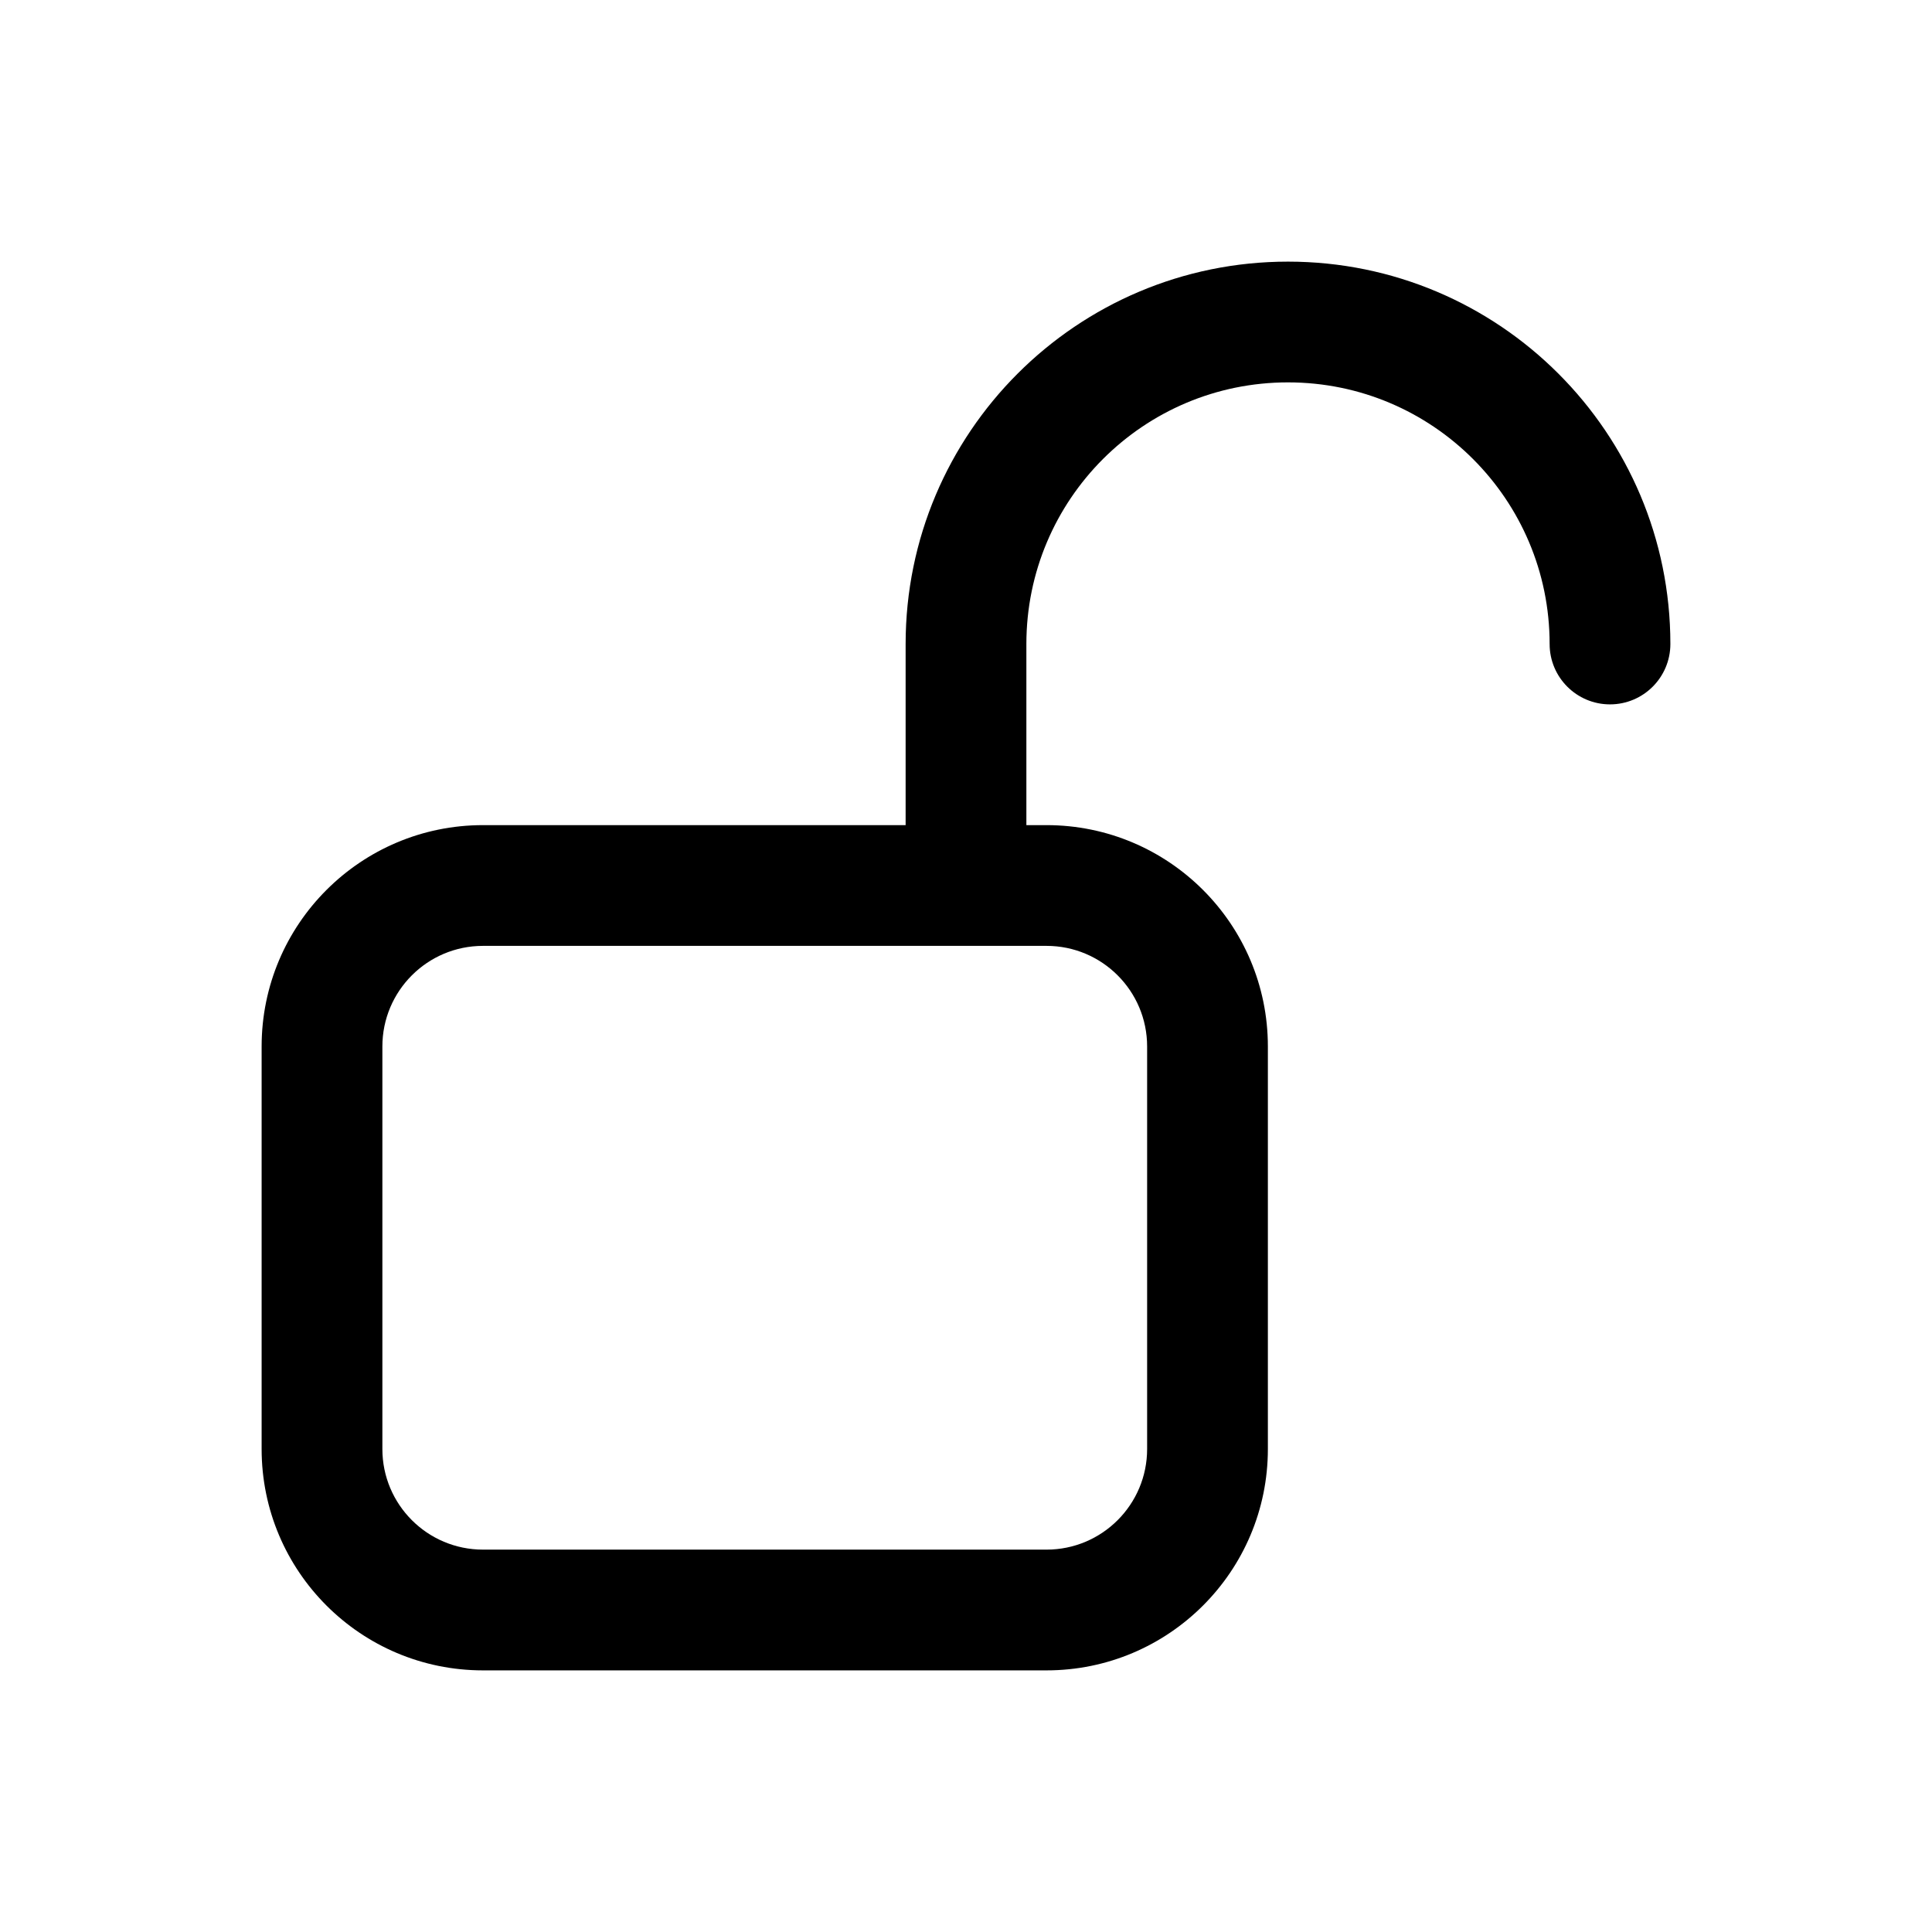
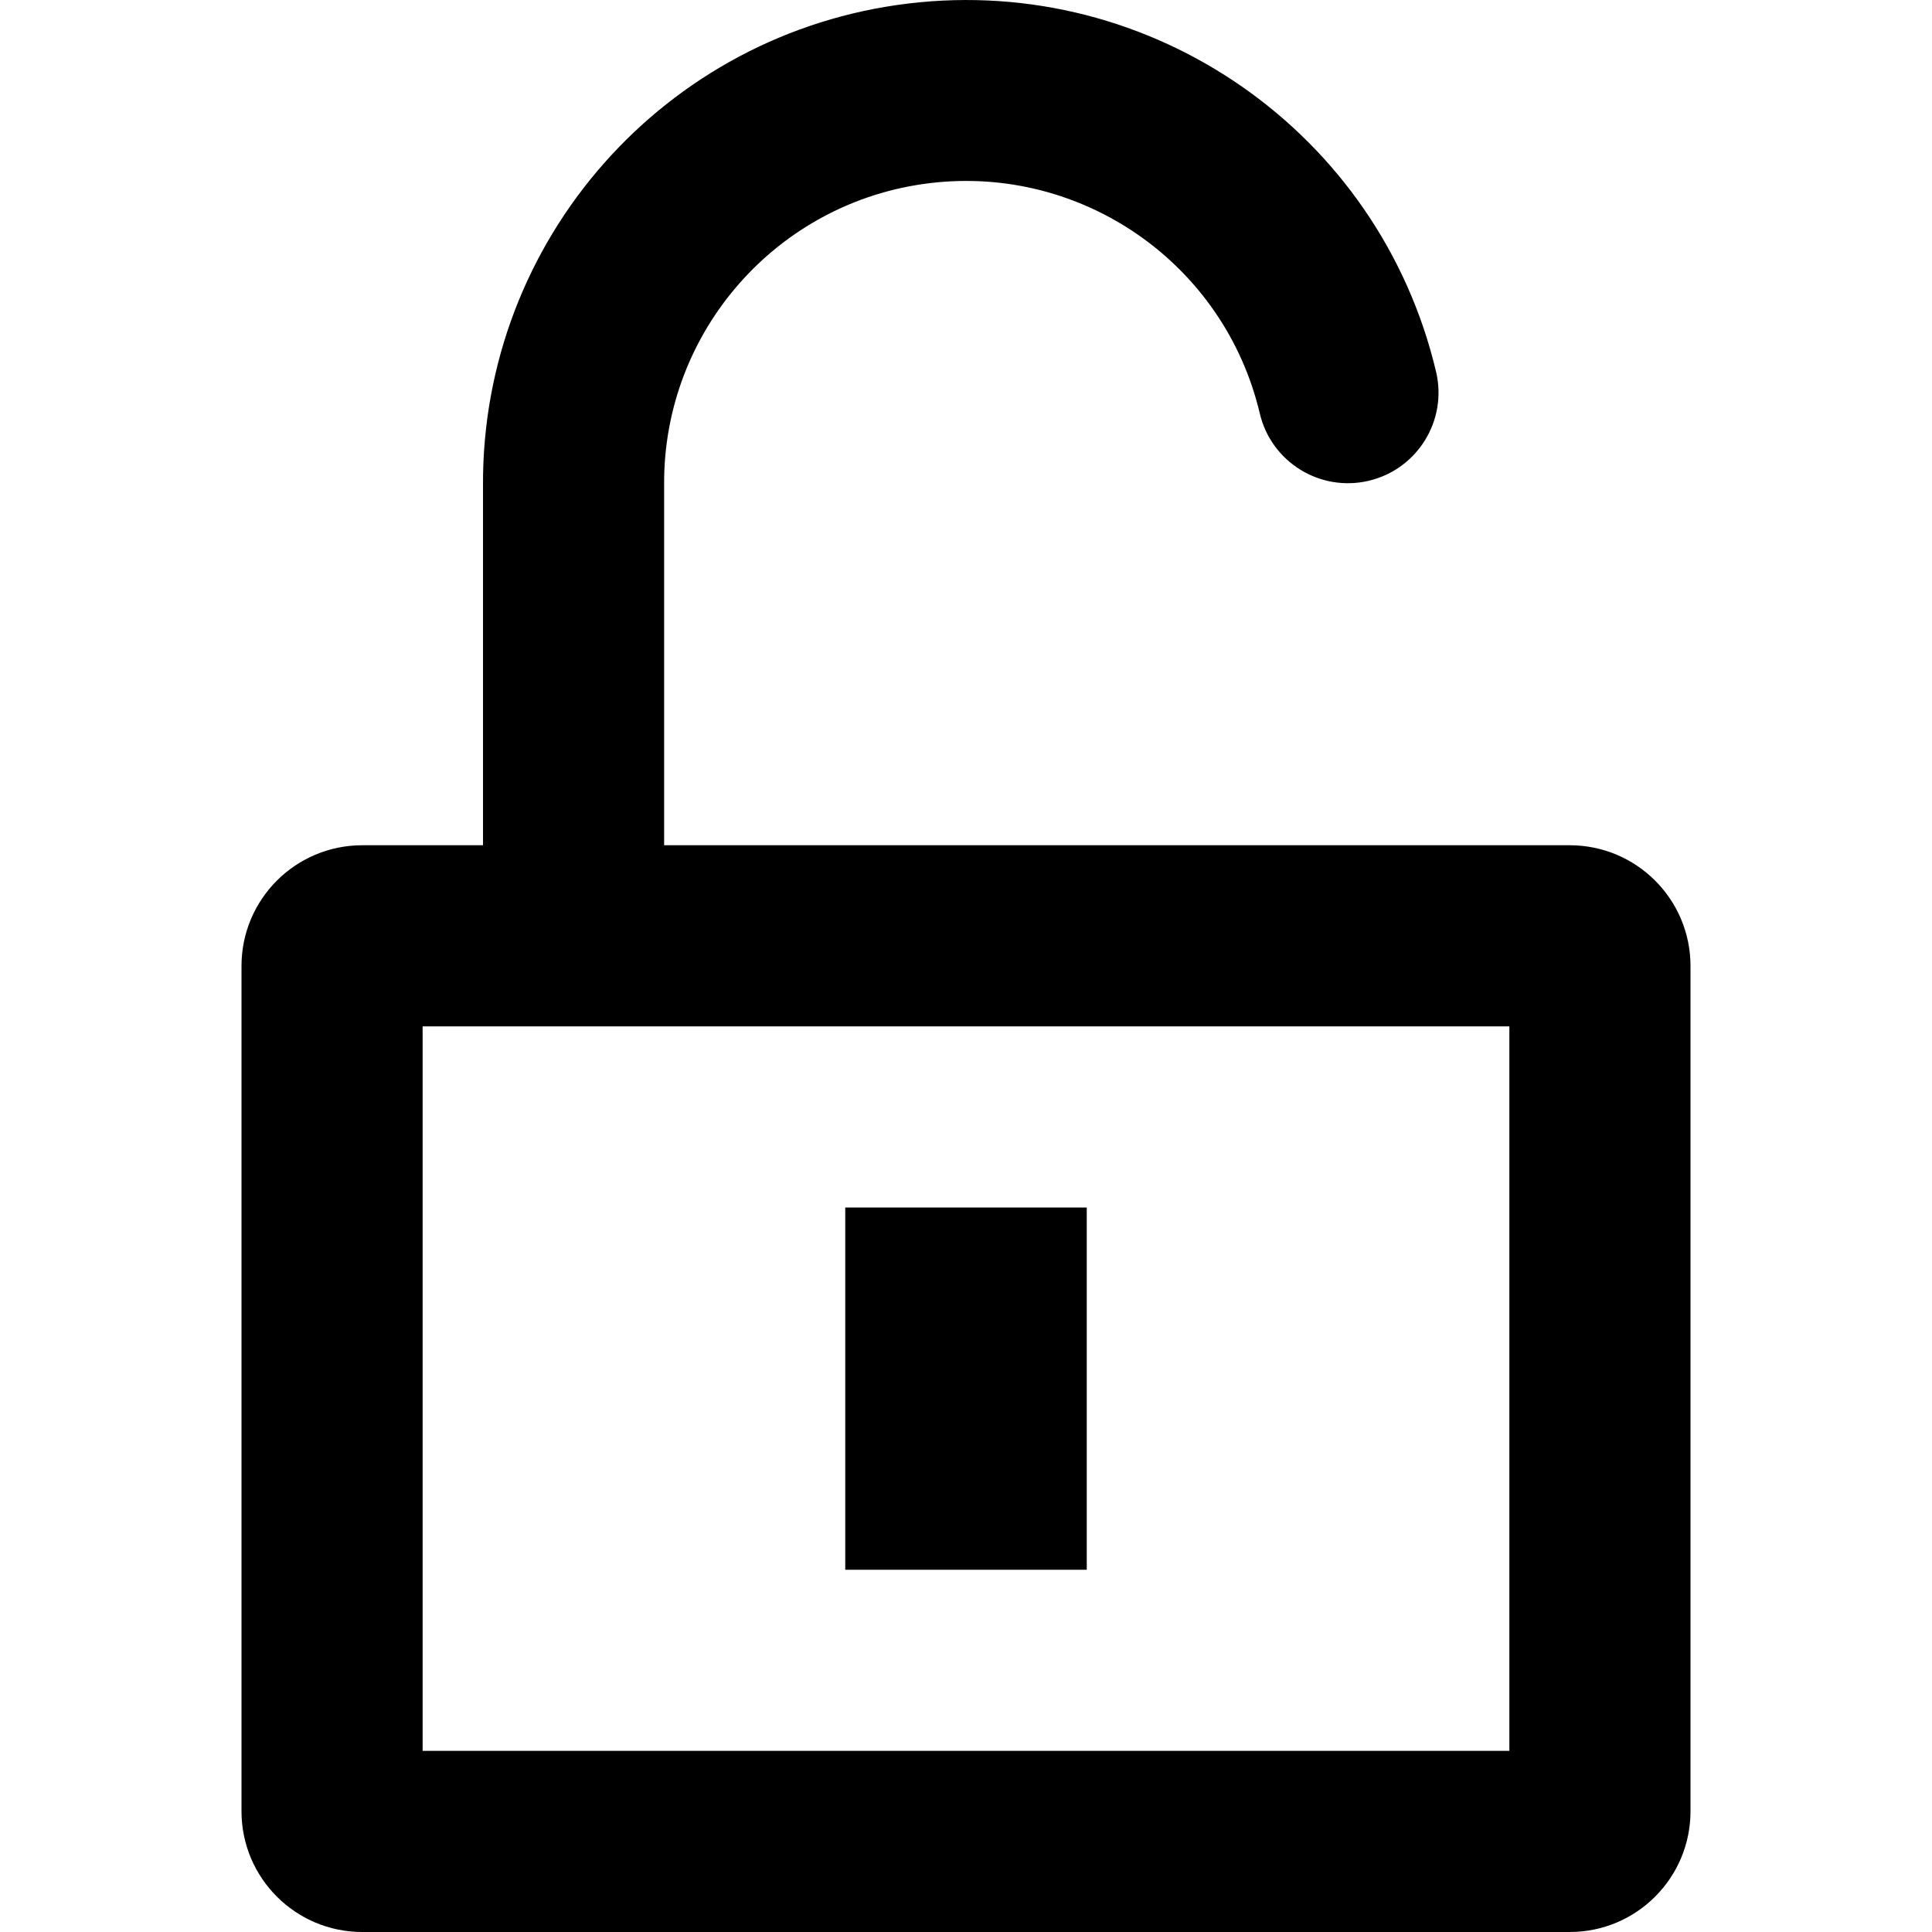
- <svg xmlns="http://www.w3.org/2000/svg" viewBox="0 0 24 24">
-   <g id="lock-open">
-     <path d="M16,3.25A4.75,4.75,0,0,0,11.25,8v2.25H6A2.75,2.75,0,0,0,3.25,13v5A2.75,2.75,0,0,0,6,20.75h7A2.75,2.75,0,0,0,15.75,18V13A2.75,2.75,0,0,0,13,10.25h-.25V8a3.25,3.25,0,0,1,6.5,0,.75.75,0,0,0,1.5,0A4.75,4.75,0,0,0,16,3.25ZM14.25,13v5A1.25,1.25,0,0,1,13,19.25H6A1.25,1.25,0,0,1,4.75,18V13A1.25,1.25,0,0,1,6,11.75h7A1.25,1.25,0,0,1,14.25,13Z" />
-   </g>
+ <svg xmlns="http://www.w3.org/2000/svg" width="16" height="16" viewBox="0 0 16 16">
+   <path fill-rule="evenodd" clip-rule="evenodd" d="M7.523.029a4 4 0 0 1 4.37 3.05.75.75 0 0 1-1.46.345 2.5 2.5 0 0 0-4.933.592V7H13a1 1 0 0 1 1 1v7a1 1 0 0 1-1 1H3a1 1 0 0 1-1-1V8a1 1 0 0 1 1-1h1.75H4V4.024A4 4 0 0 1 7.523.029ZM3.5 8.5v6h9v-6h-9ZM9 10H7v3h2v-3Z" fill="#000" />
</svg>
